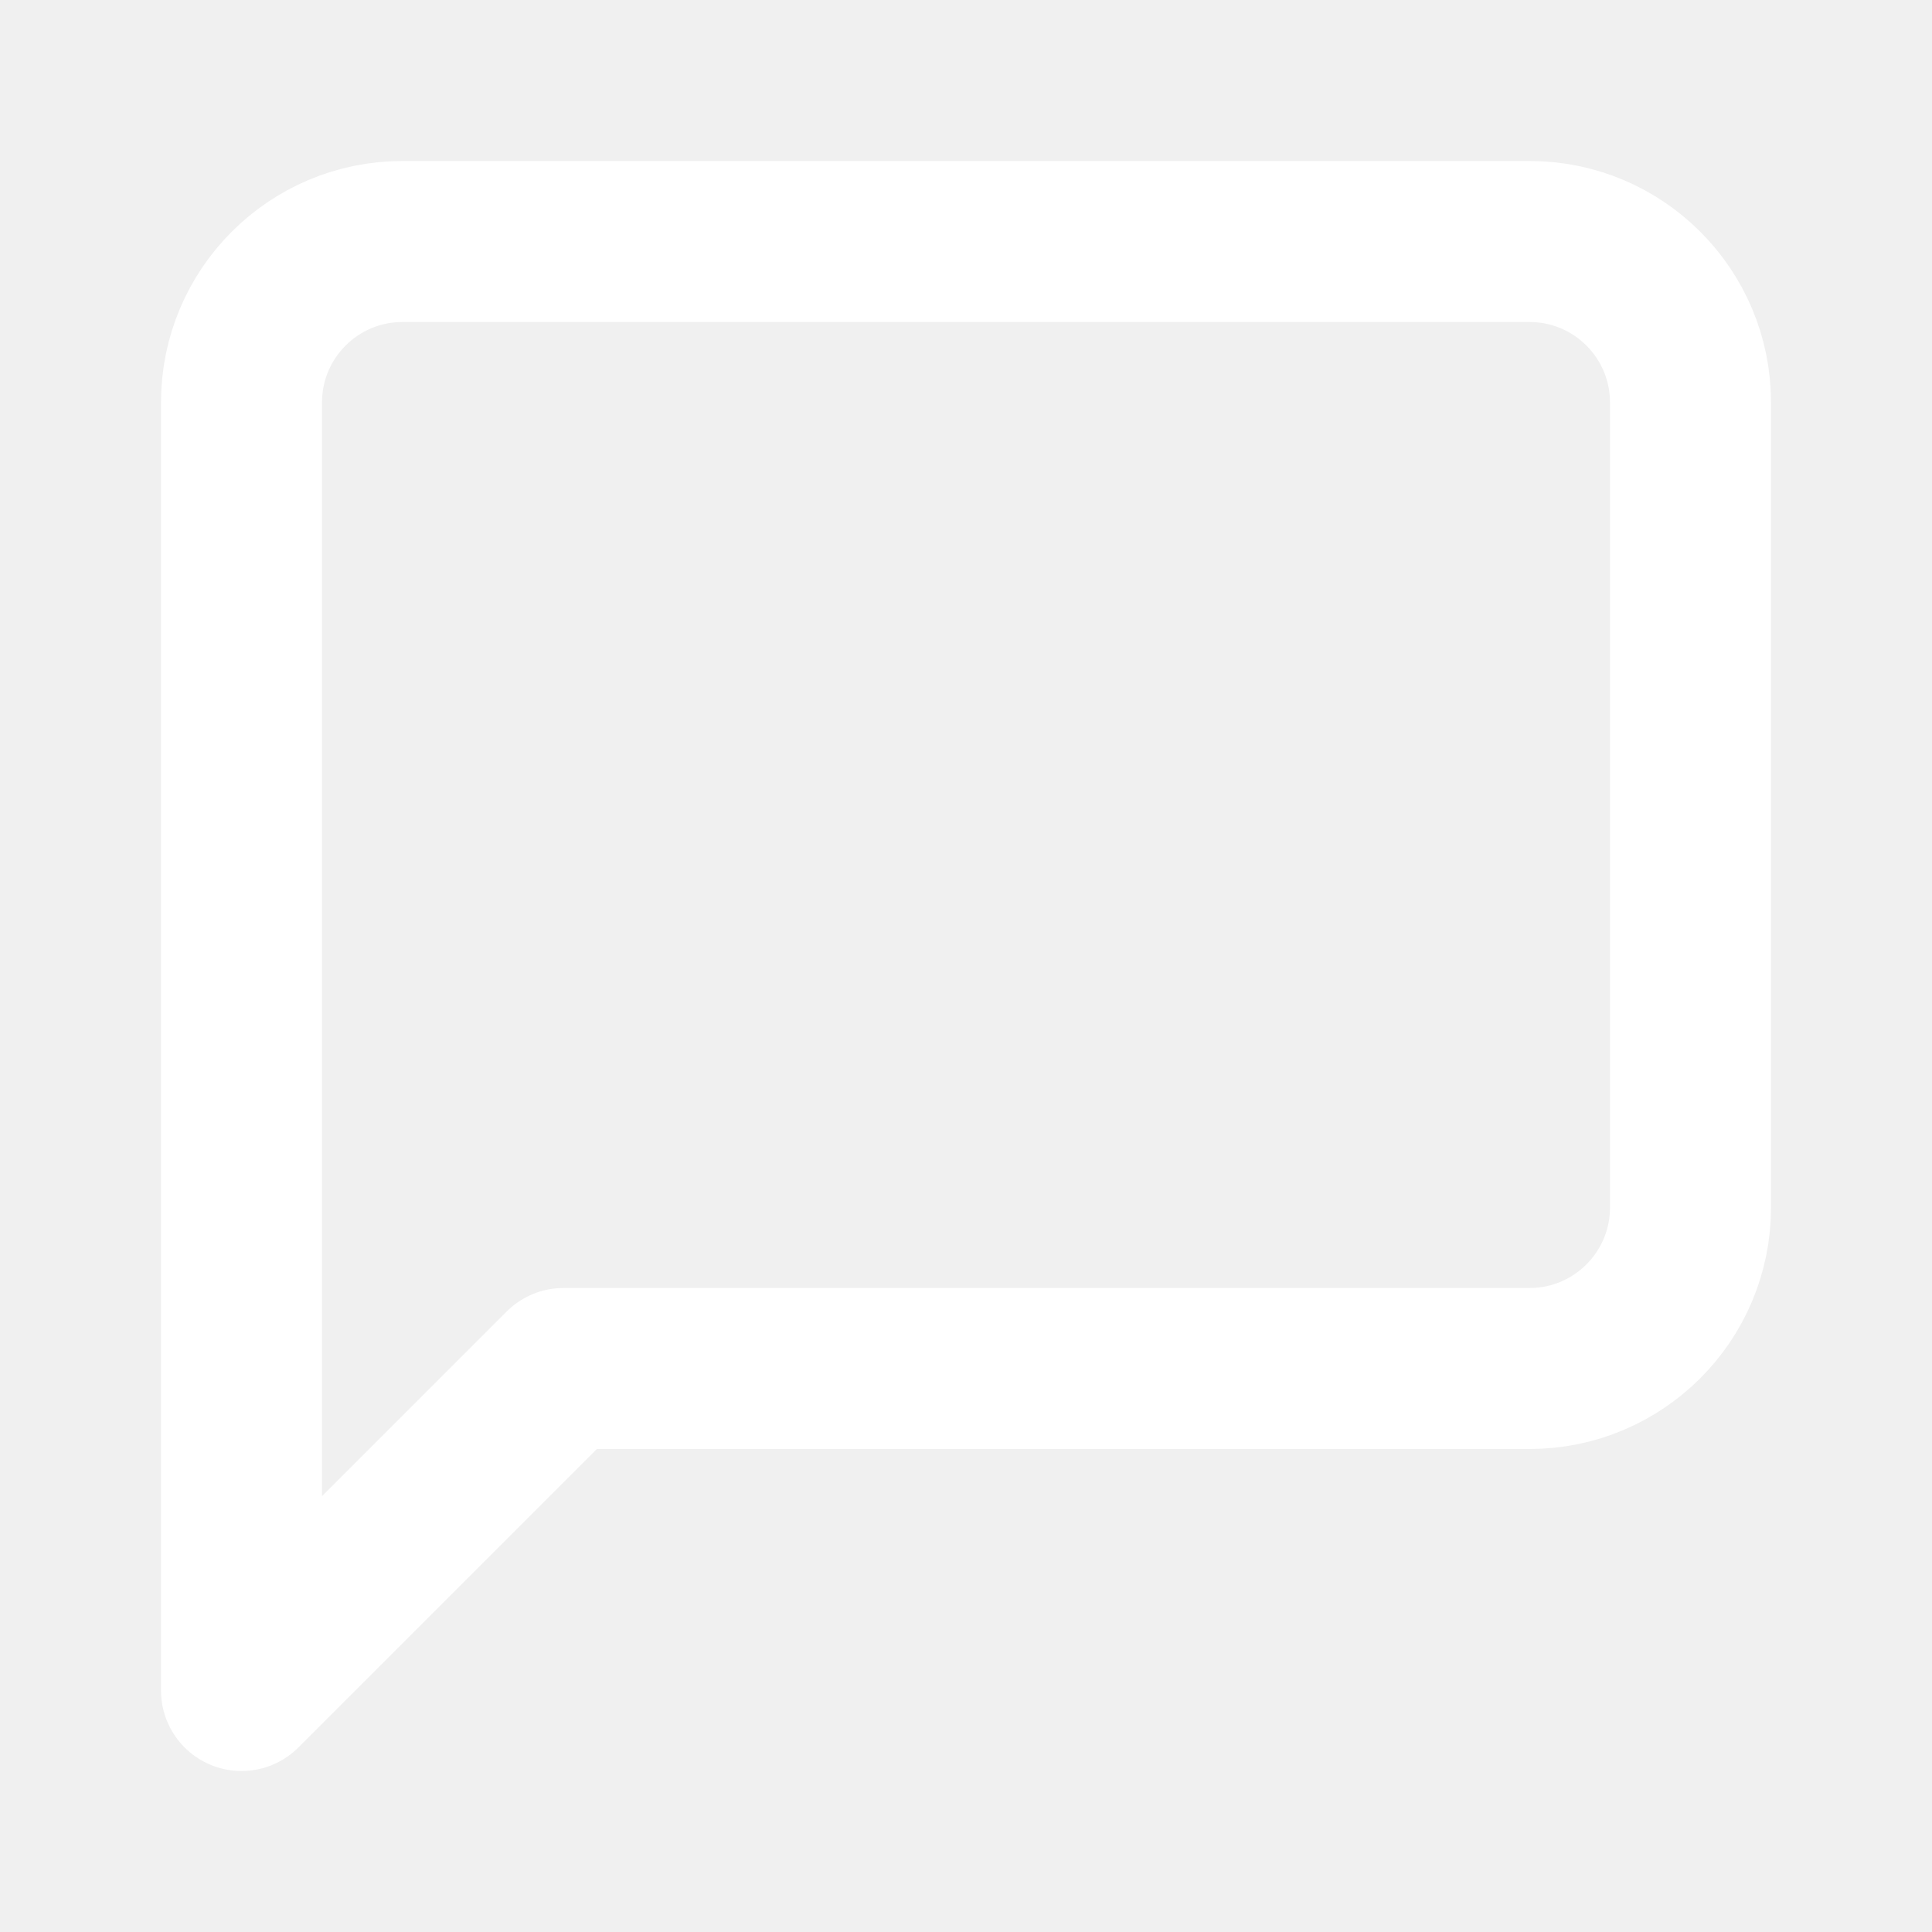
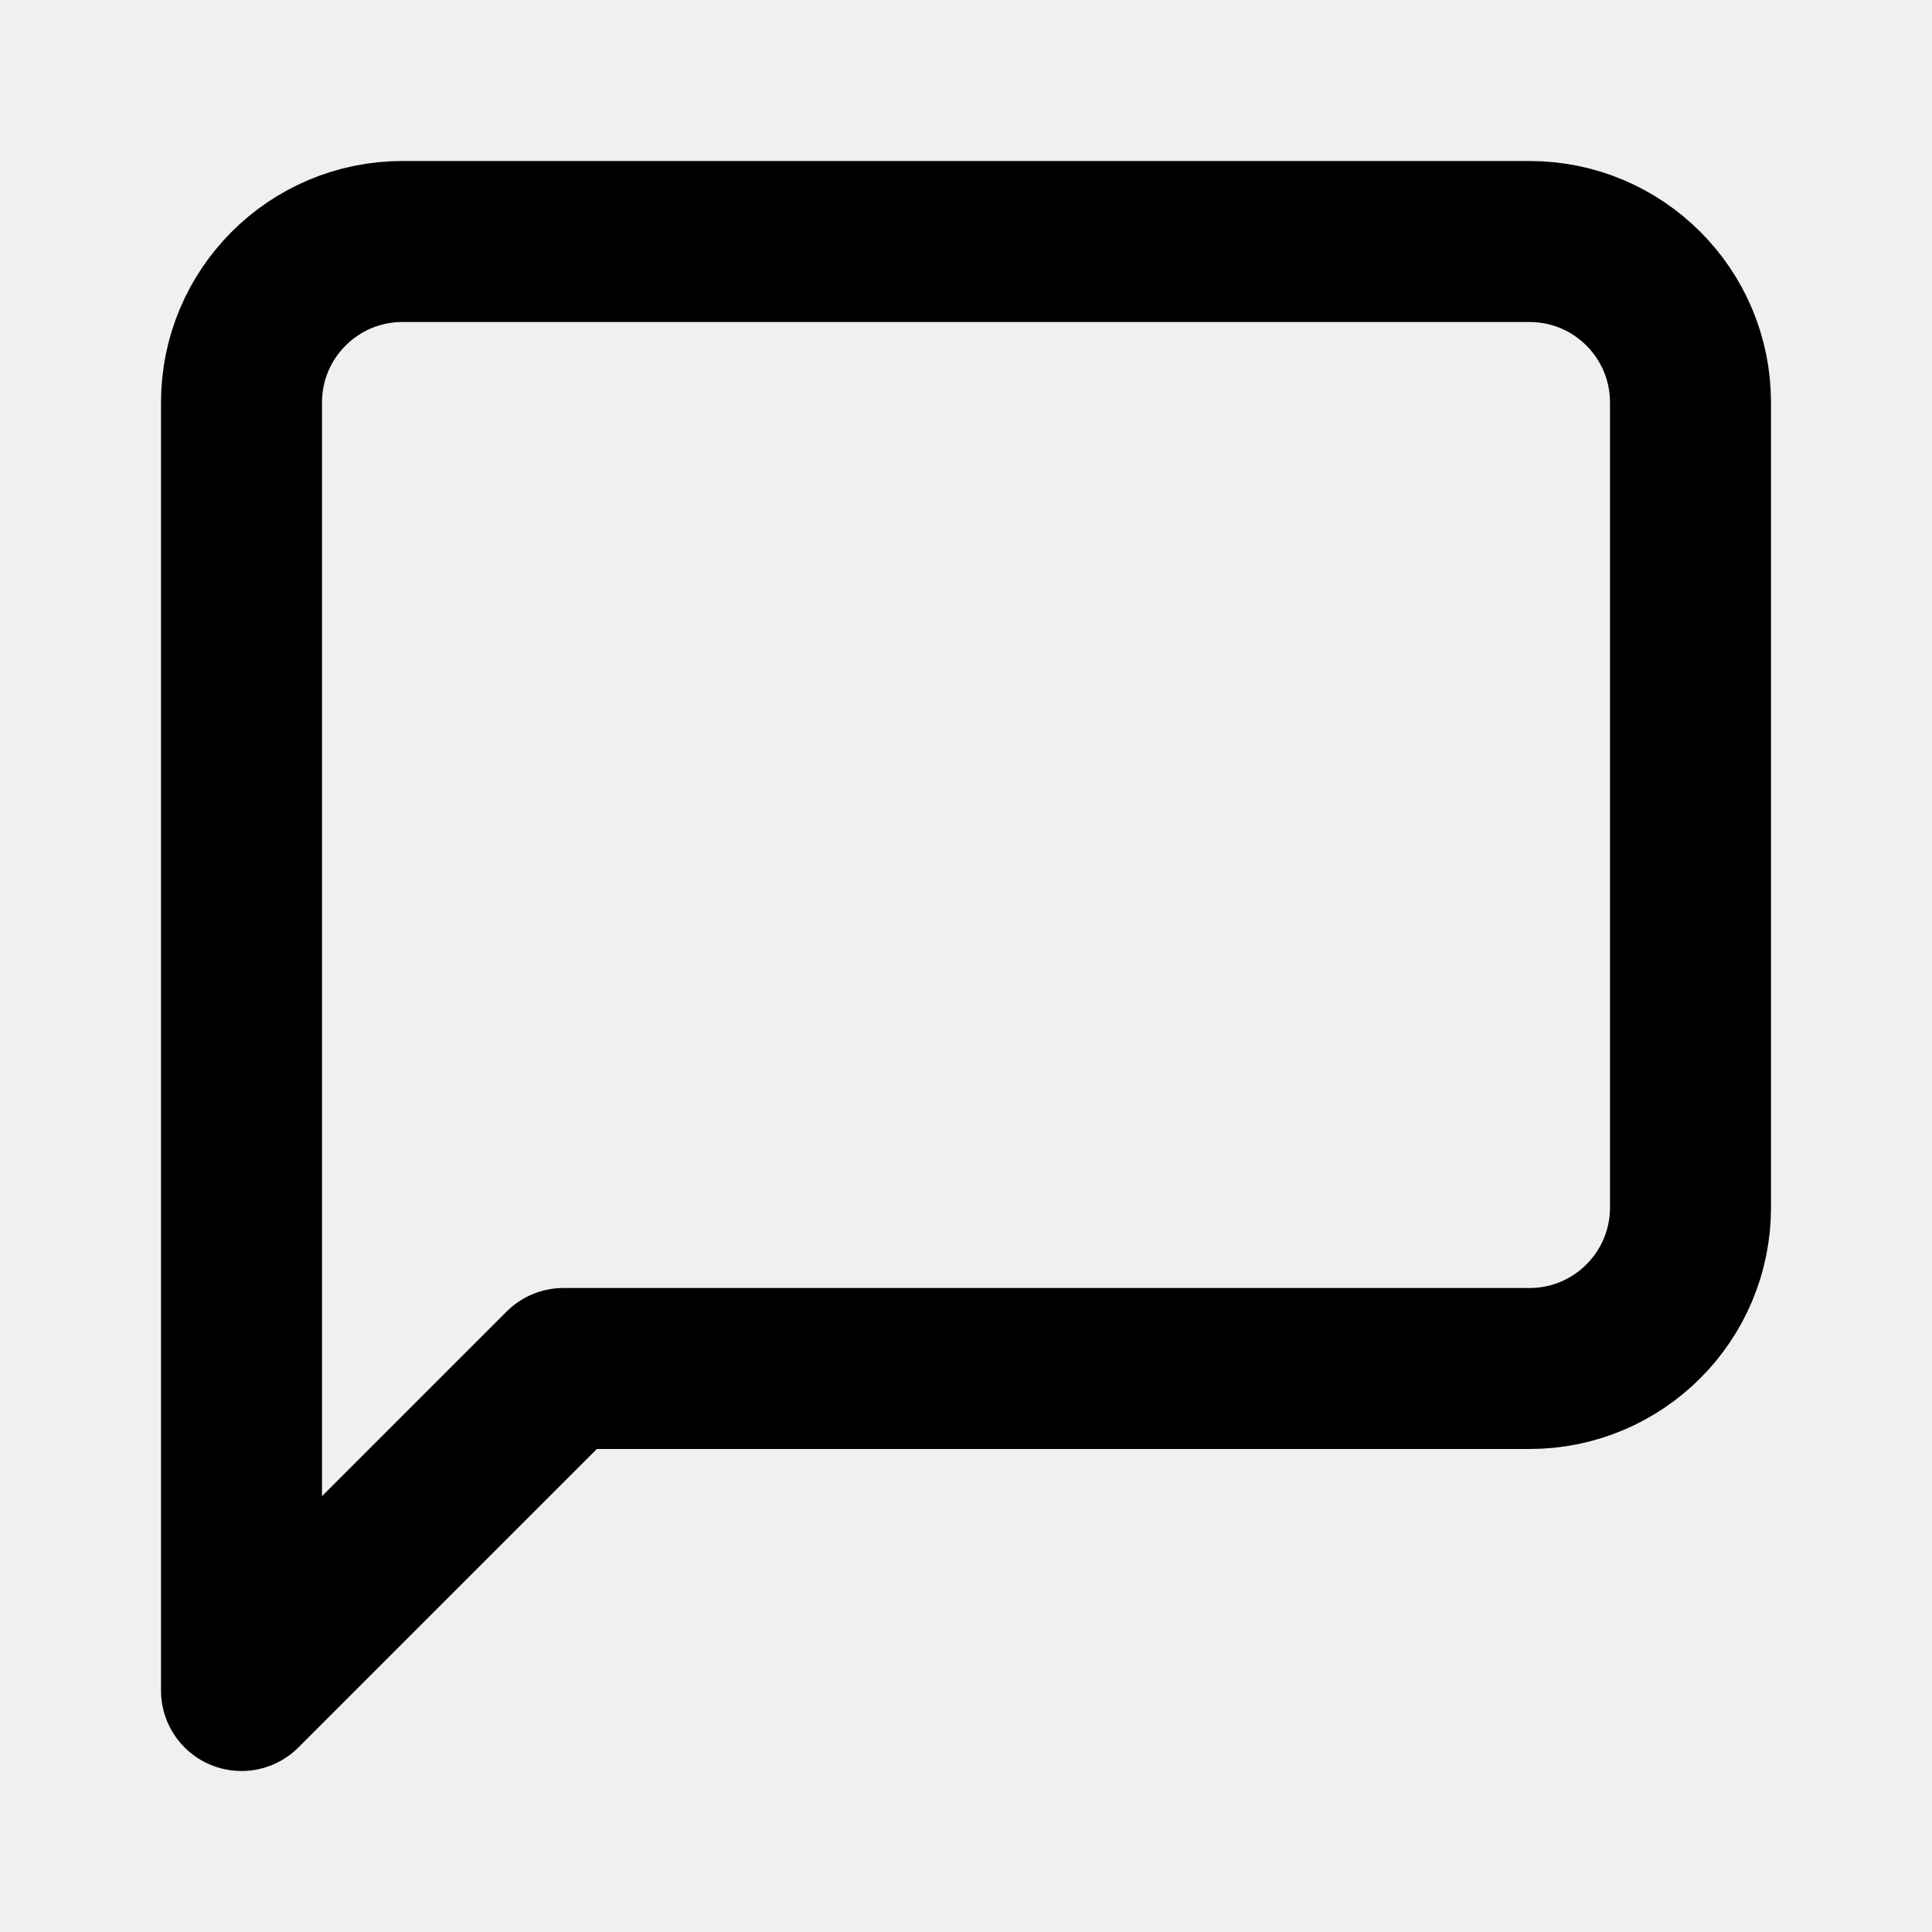
- <svg xmlns="http://www.w3.org/2000/svg" width="24" height="24" viewBox="0 0 24 24" fill="none" stroke="#FFFFFF" stroke-width="2" stroke-linecap="round" stroke-linejoin="round">
+ <svg xmlns="http://www.w3.org/2000/svg" width="24" height="24" viewBox="0 0 24 24" fill="none" stroke="#000000" stroke-width="2" stroke-linecap="round" stroke-linejoin="round">
  <path d="M21 15a2 2 0 0 1-2 2H7l-4 4V5a2 2 0 0 1 2-2h14a2 2 0 0 1 2 2z" />
</svg>
